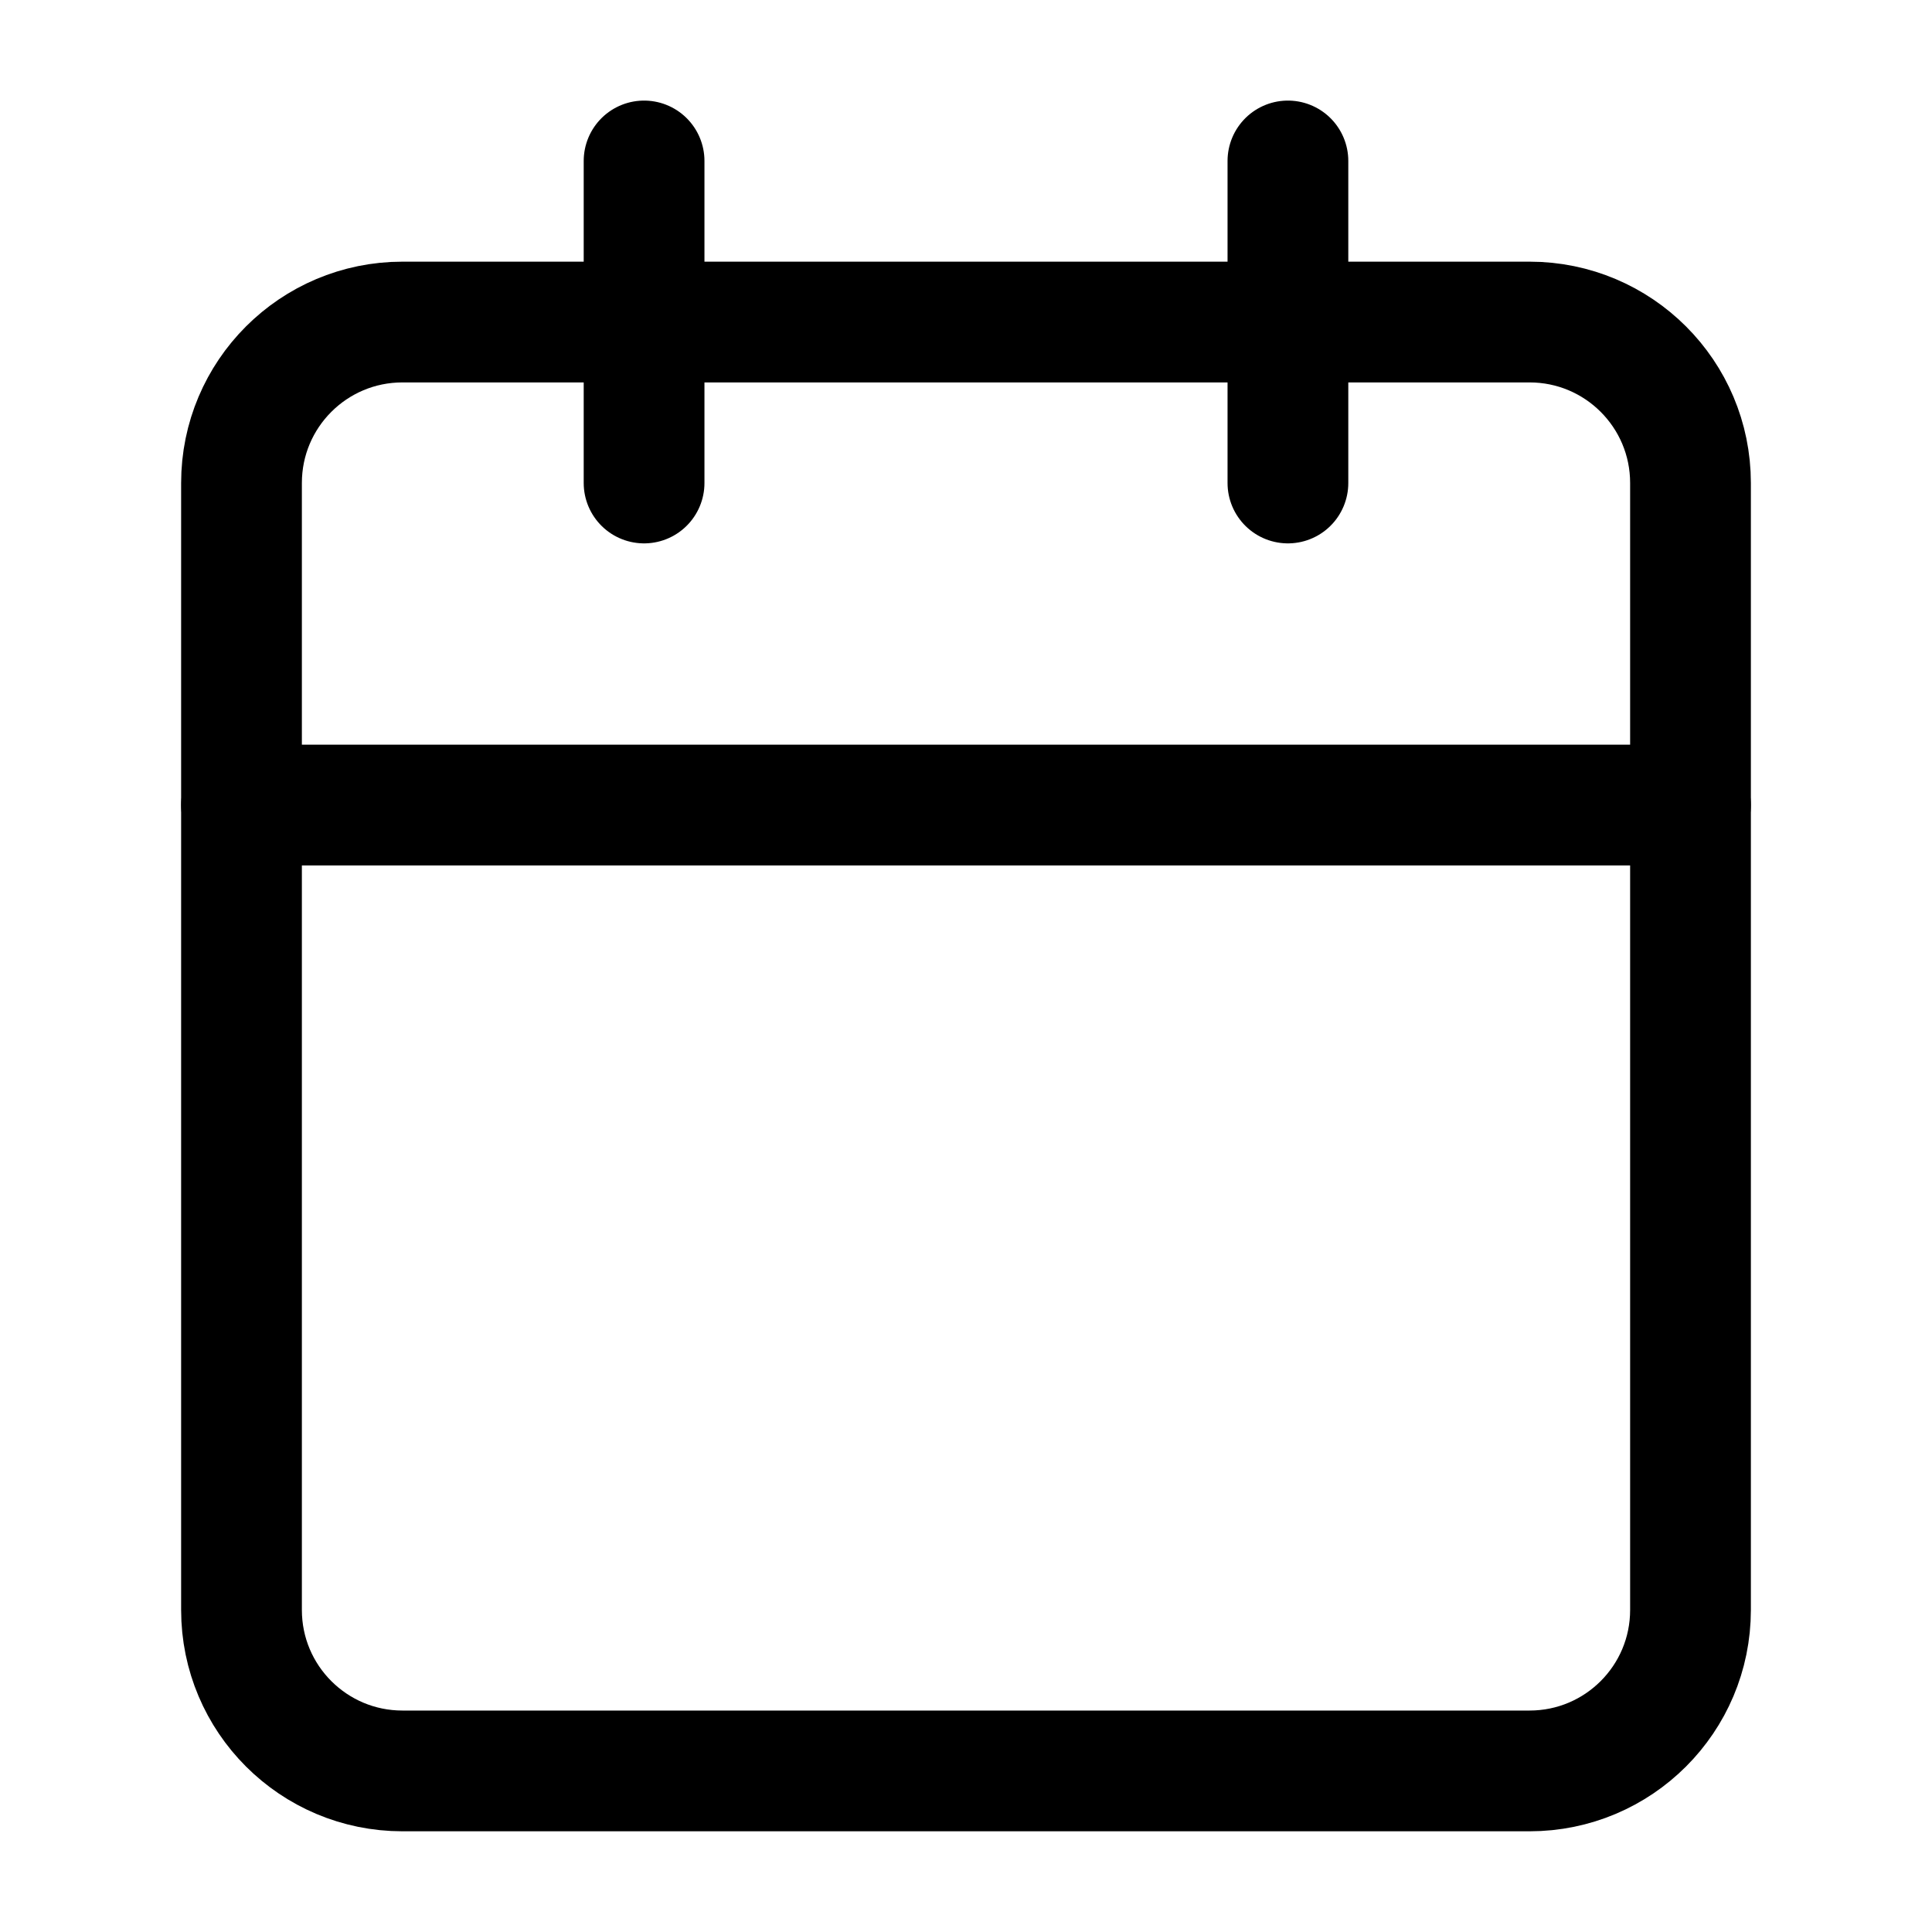
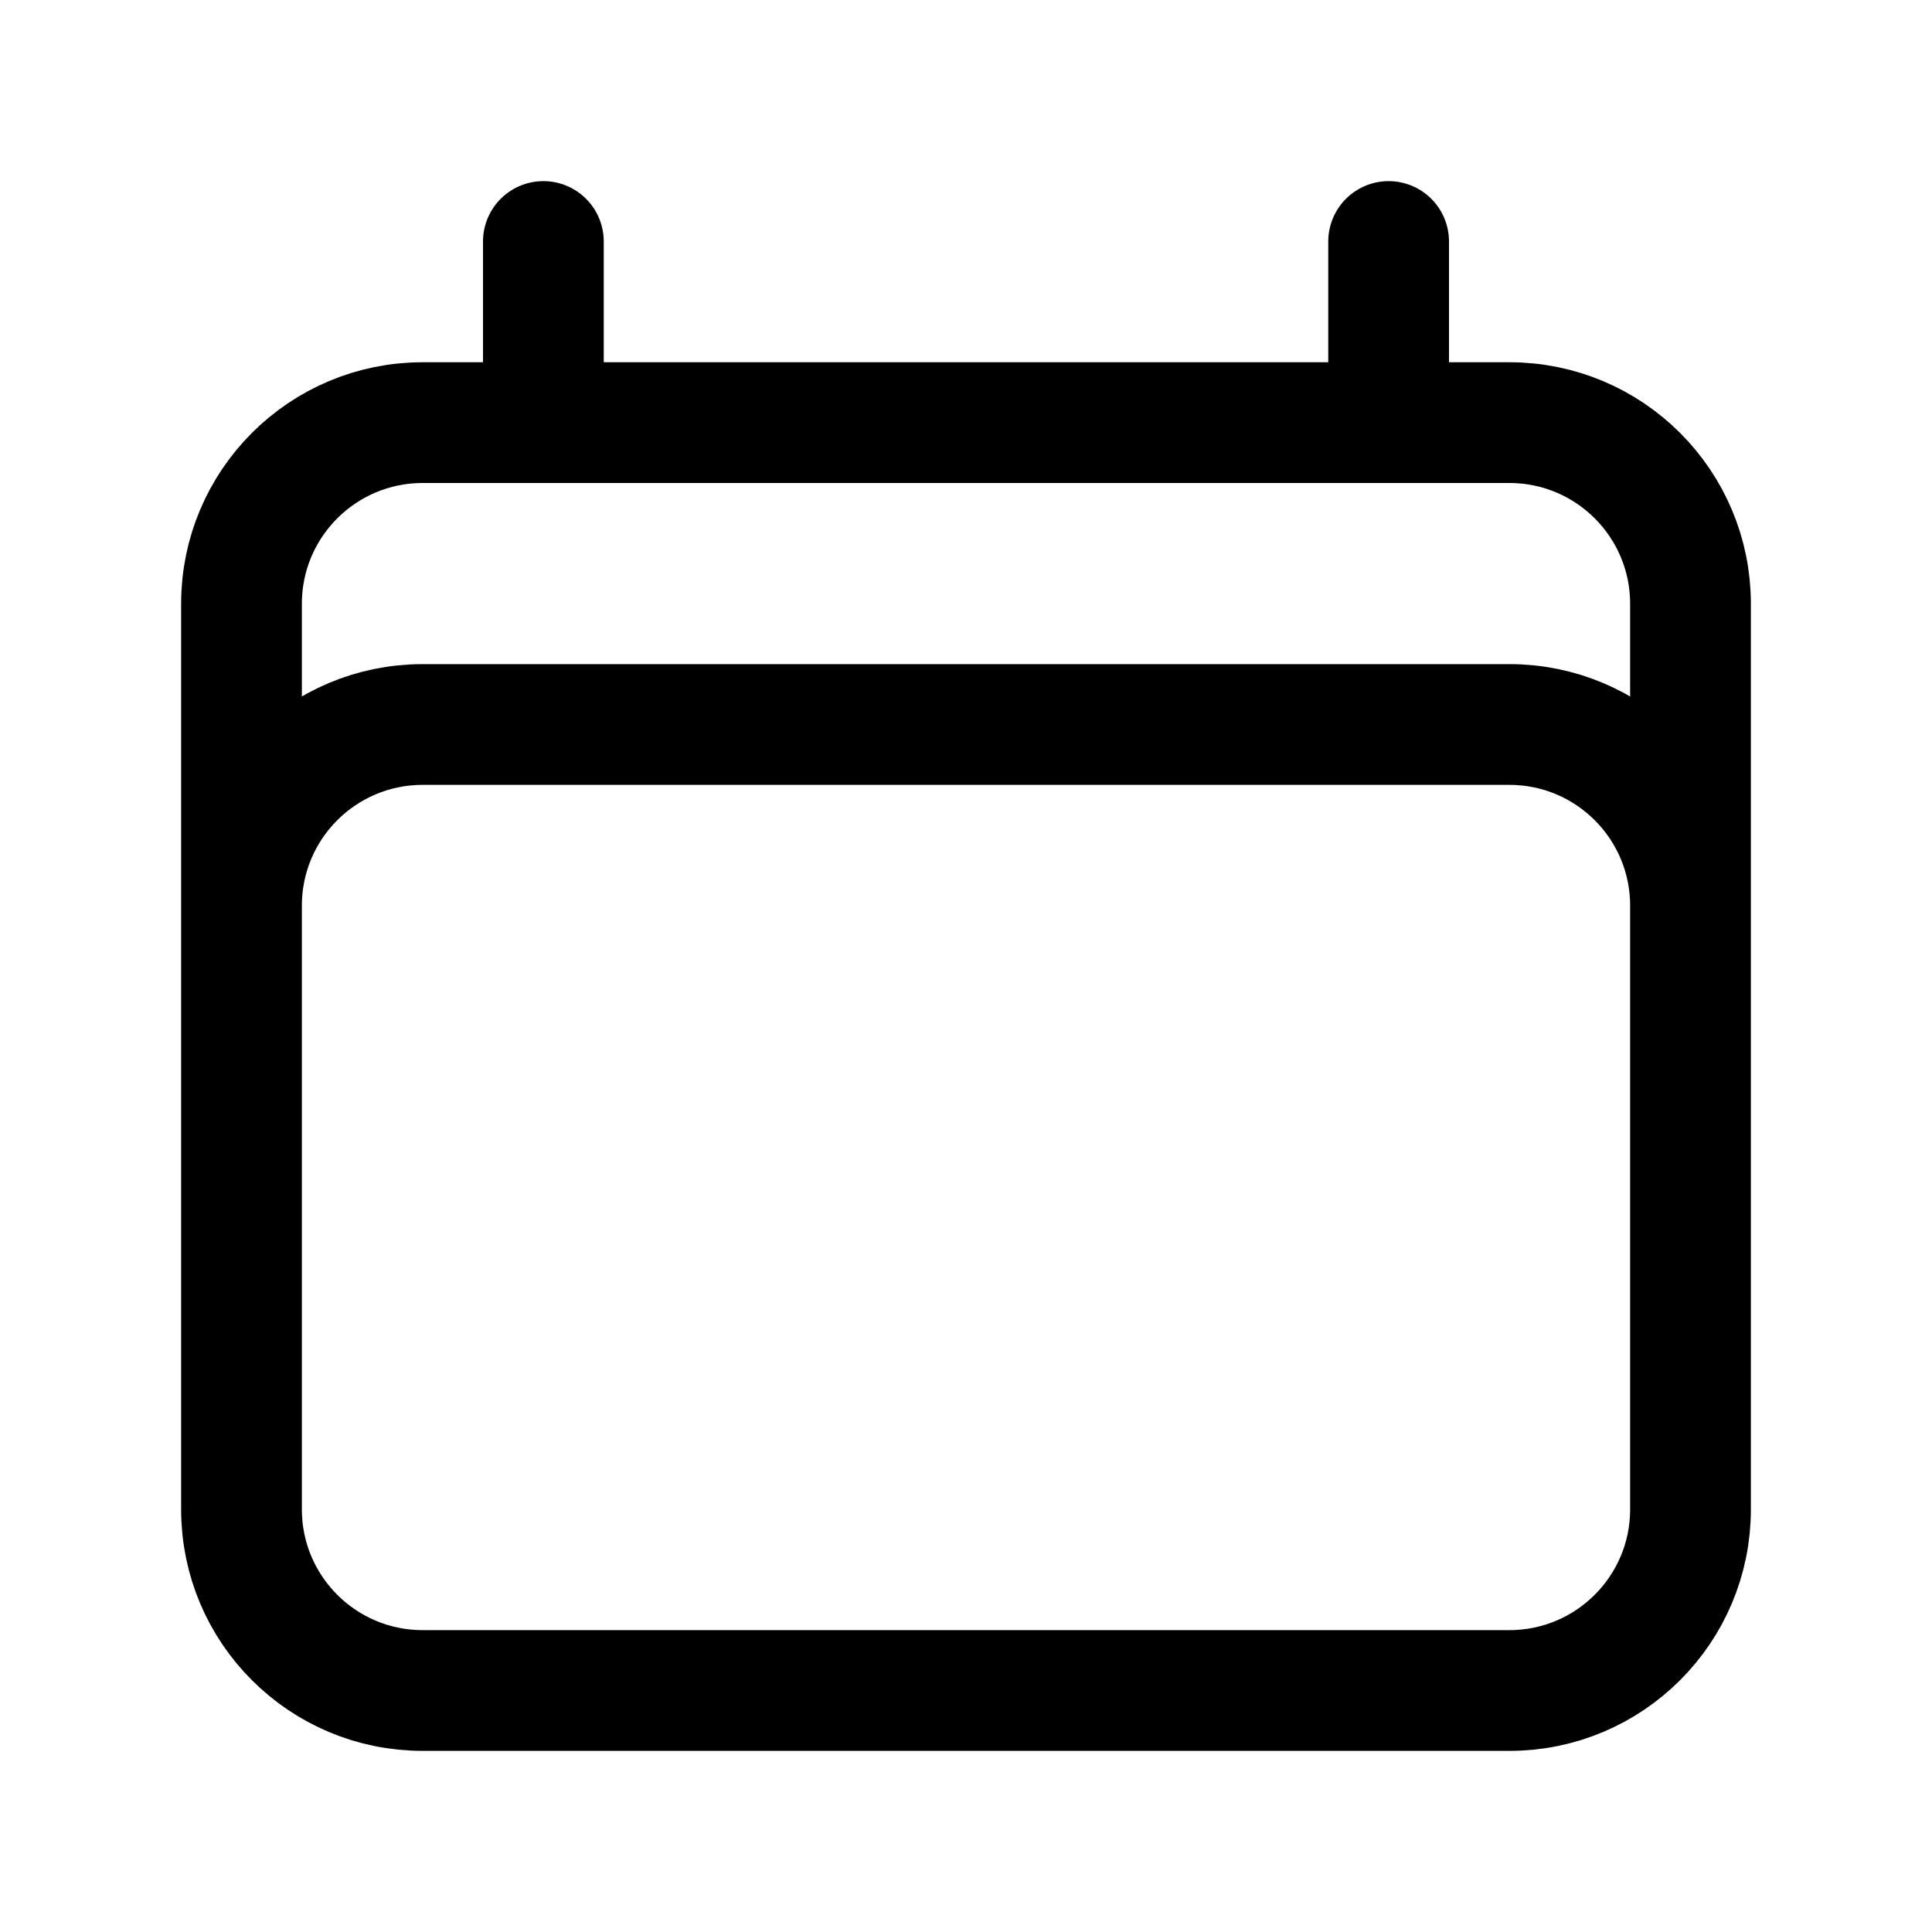
- <svg xmlns="http://www.w3.org/2000/svg" viewBox="0 0 16 16" fill="none">
-   <path d="M12.667 2.667H3.333C2.597 2.667 2 3.263 2 4V13.333C2 14.07 2.597 14.666 3.333 14.666H12.667C13.403 14.666 14 14.07 14 13.333V4C14 3.263 13.403 2.667 12.667 2.667Z" stroke="currentColor" stroke-linecap="round" stroke-linejoin="round" />
-   <path d="M10.666 1.333V4" stroke="currentColor" stroke-linecap="round" stroke-linejoin="round" />
-   <path d="M5.334 1.333V4" stroke="currentColor" stroke-linecap="round" stroke-linejoin="round" />
-   <path d="M2 6.667H14" stroke="currentColor" stroke-linecap="round" stroke-linejoin="round" />
+ <svg xmlns="http://www.w3.org/2000/svg" fill="none" viewBox="0 0 24 24" stroke-width="1.5" stroke="currentColor" class="size-6">
+   <path stroke-linecap="round" stroke-linejoin="round" d="M6.75 3v2.25M17.25 3v2.25M3 18.75V7.5a2.25 2.25 0 0 1 2.25-2.25h13.5A2.25 2.25 0 0 1 21 7.5v11.25m-18 0A2.25 2.25 0 0 0 5.25 21h13.5A2.25 2.25 0 0 0 21 18.75m-18 0v-7.5A2.25 2.25 0 0 1 5.25 9h13.5A2.25 2.25 0 0 1 21 11.25v7.5" />
</svg>
